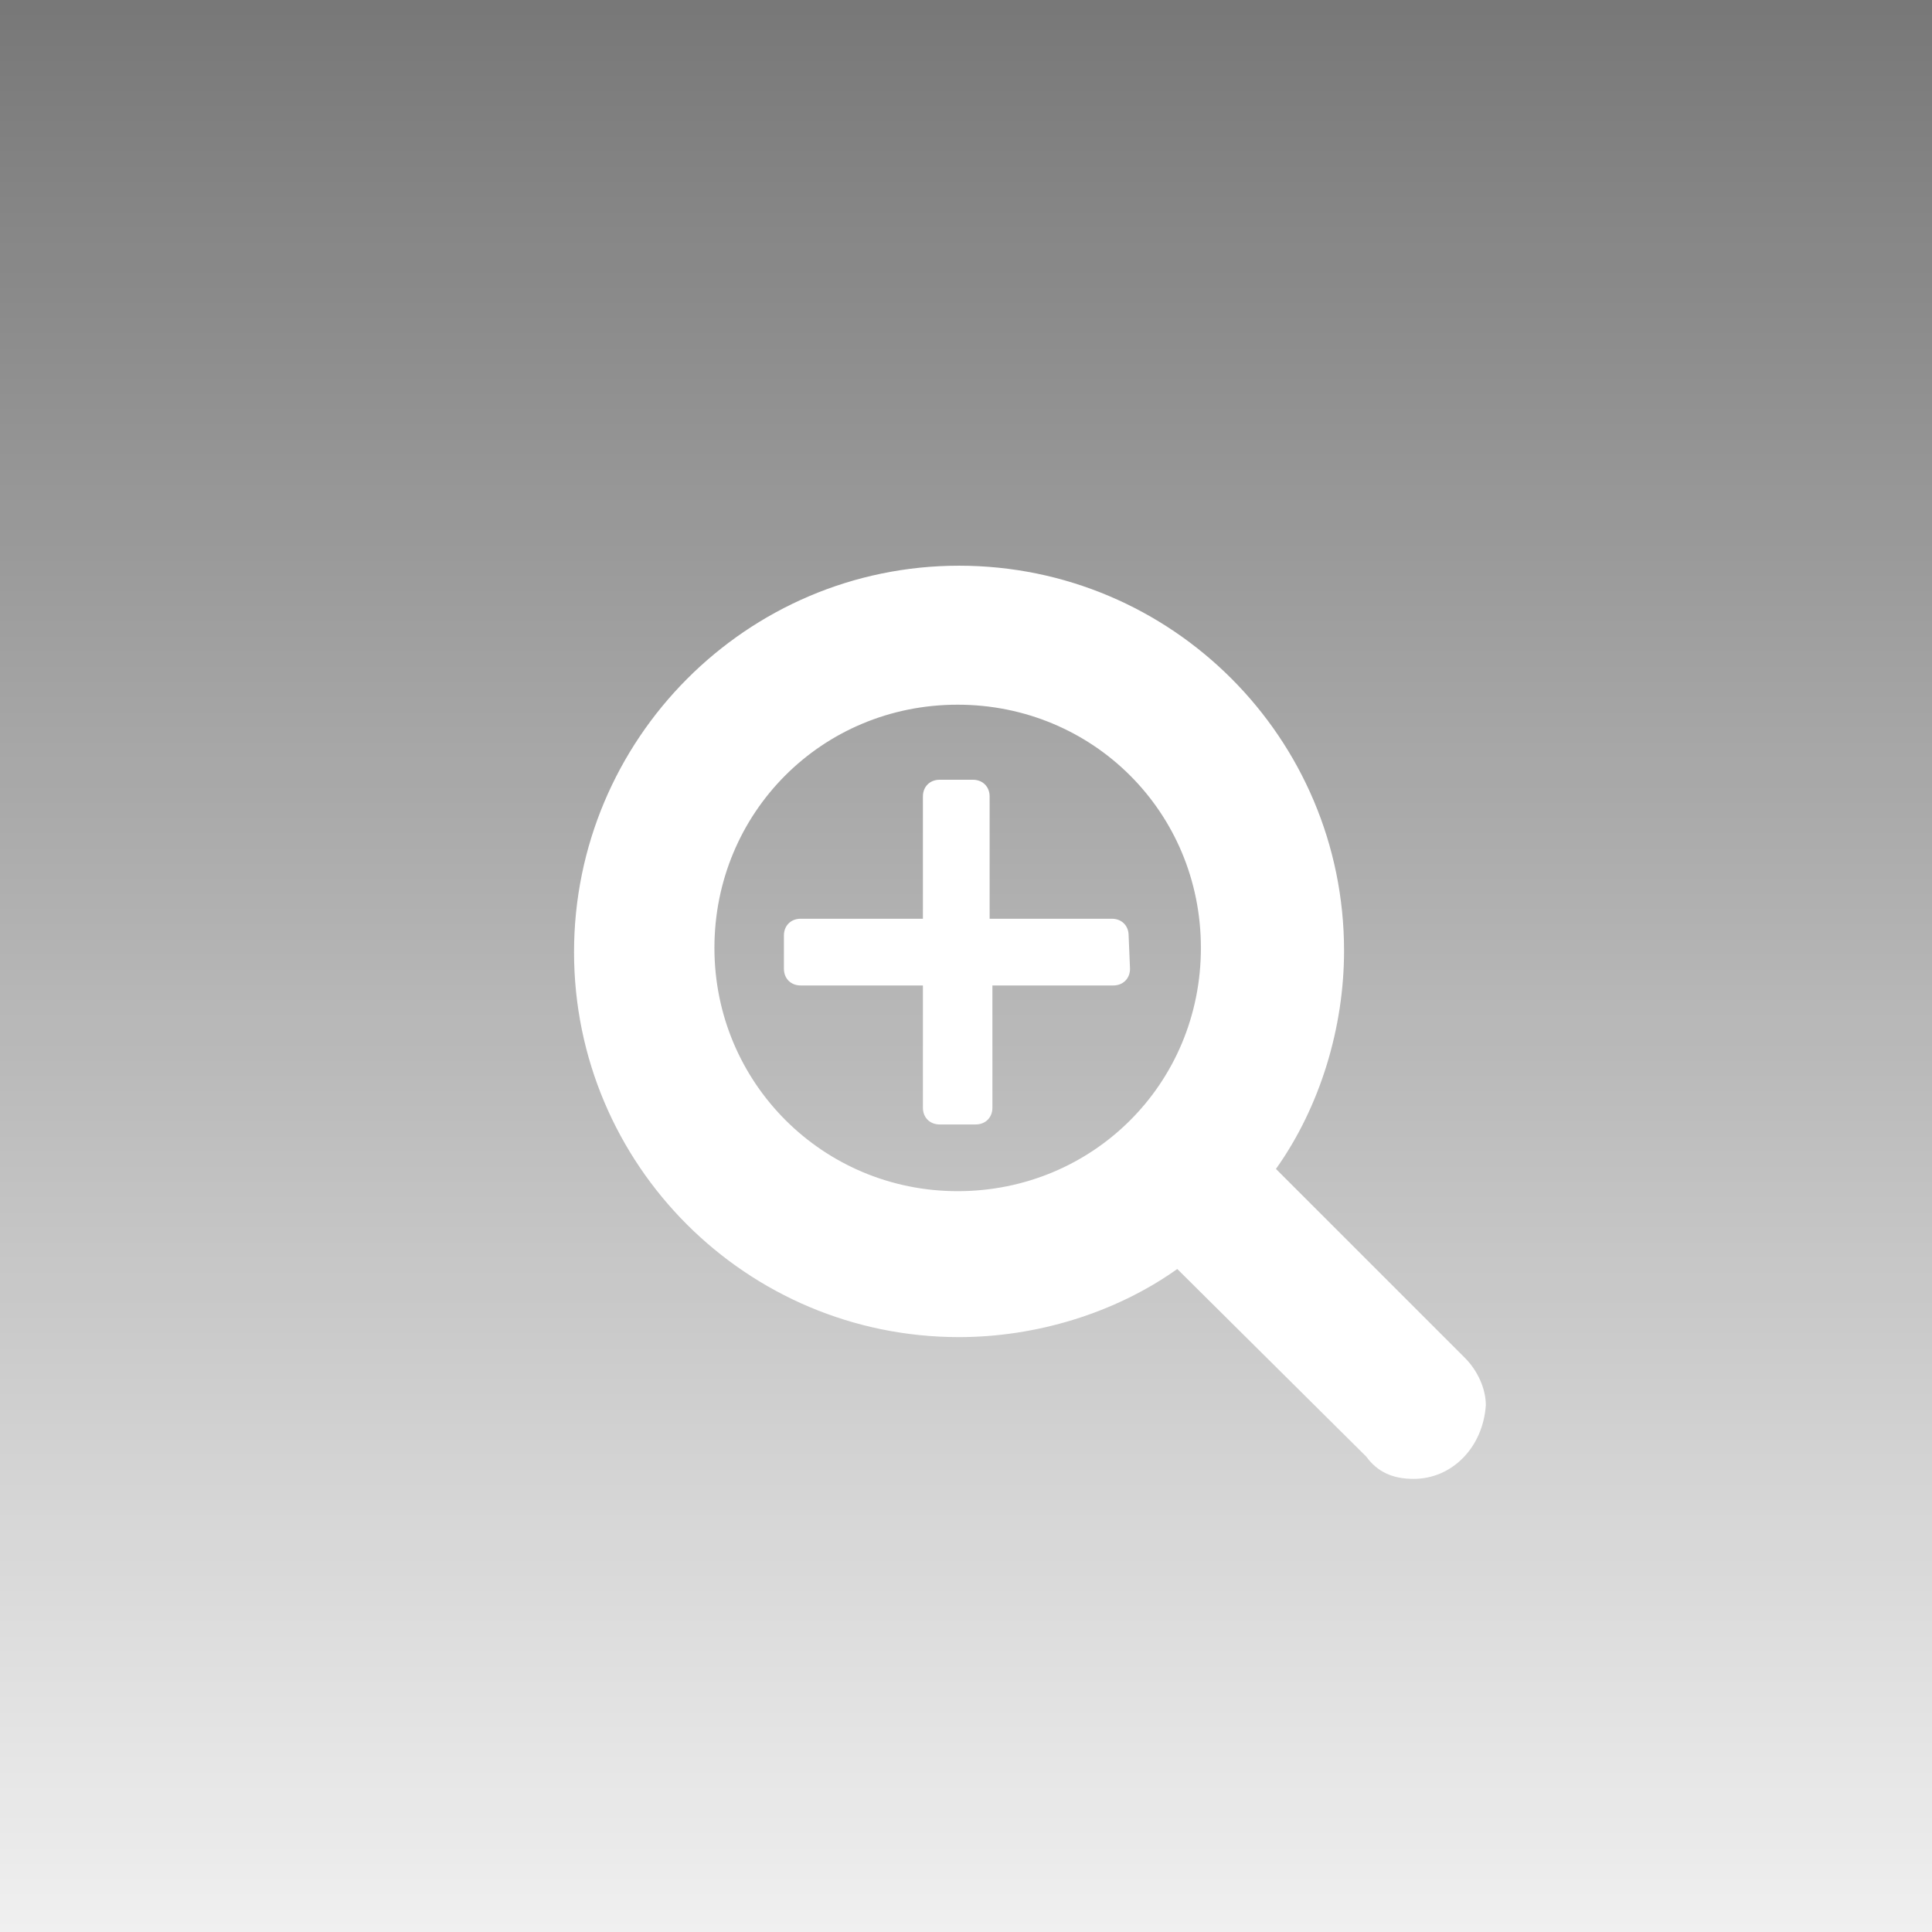
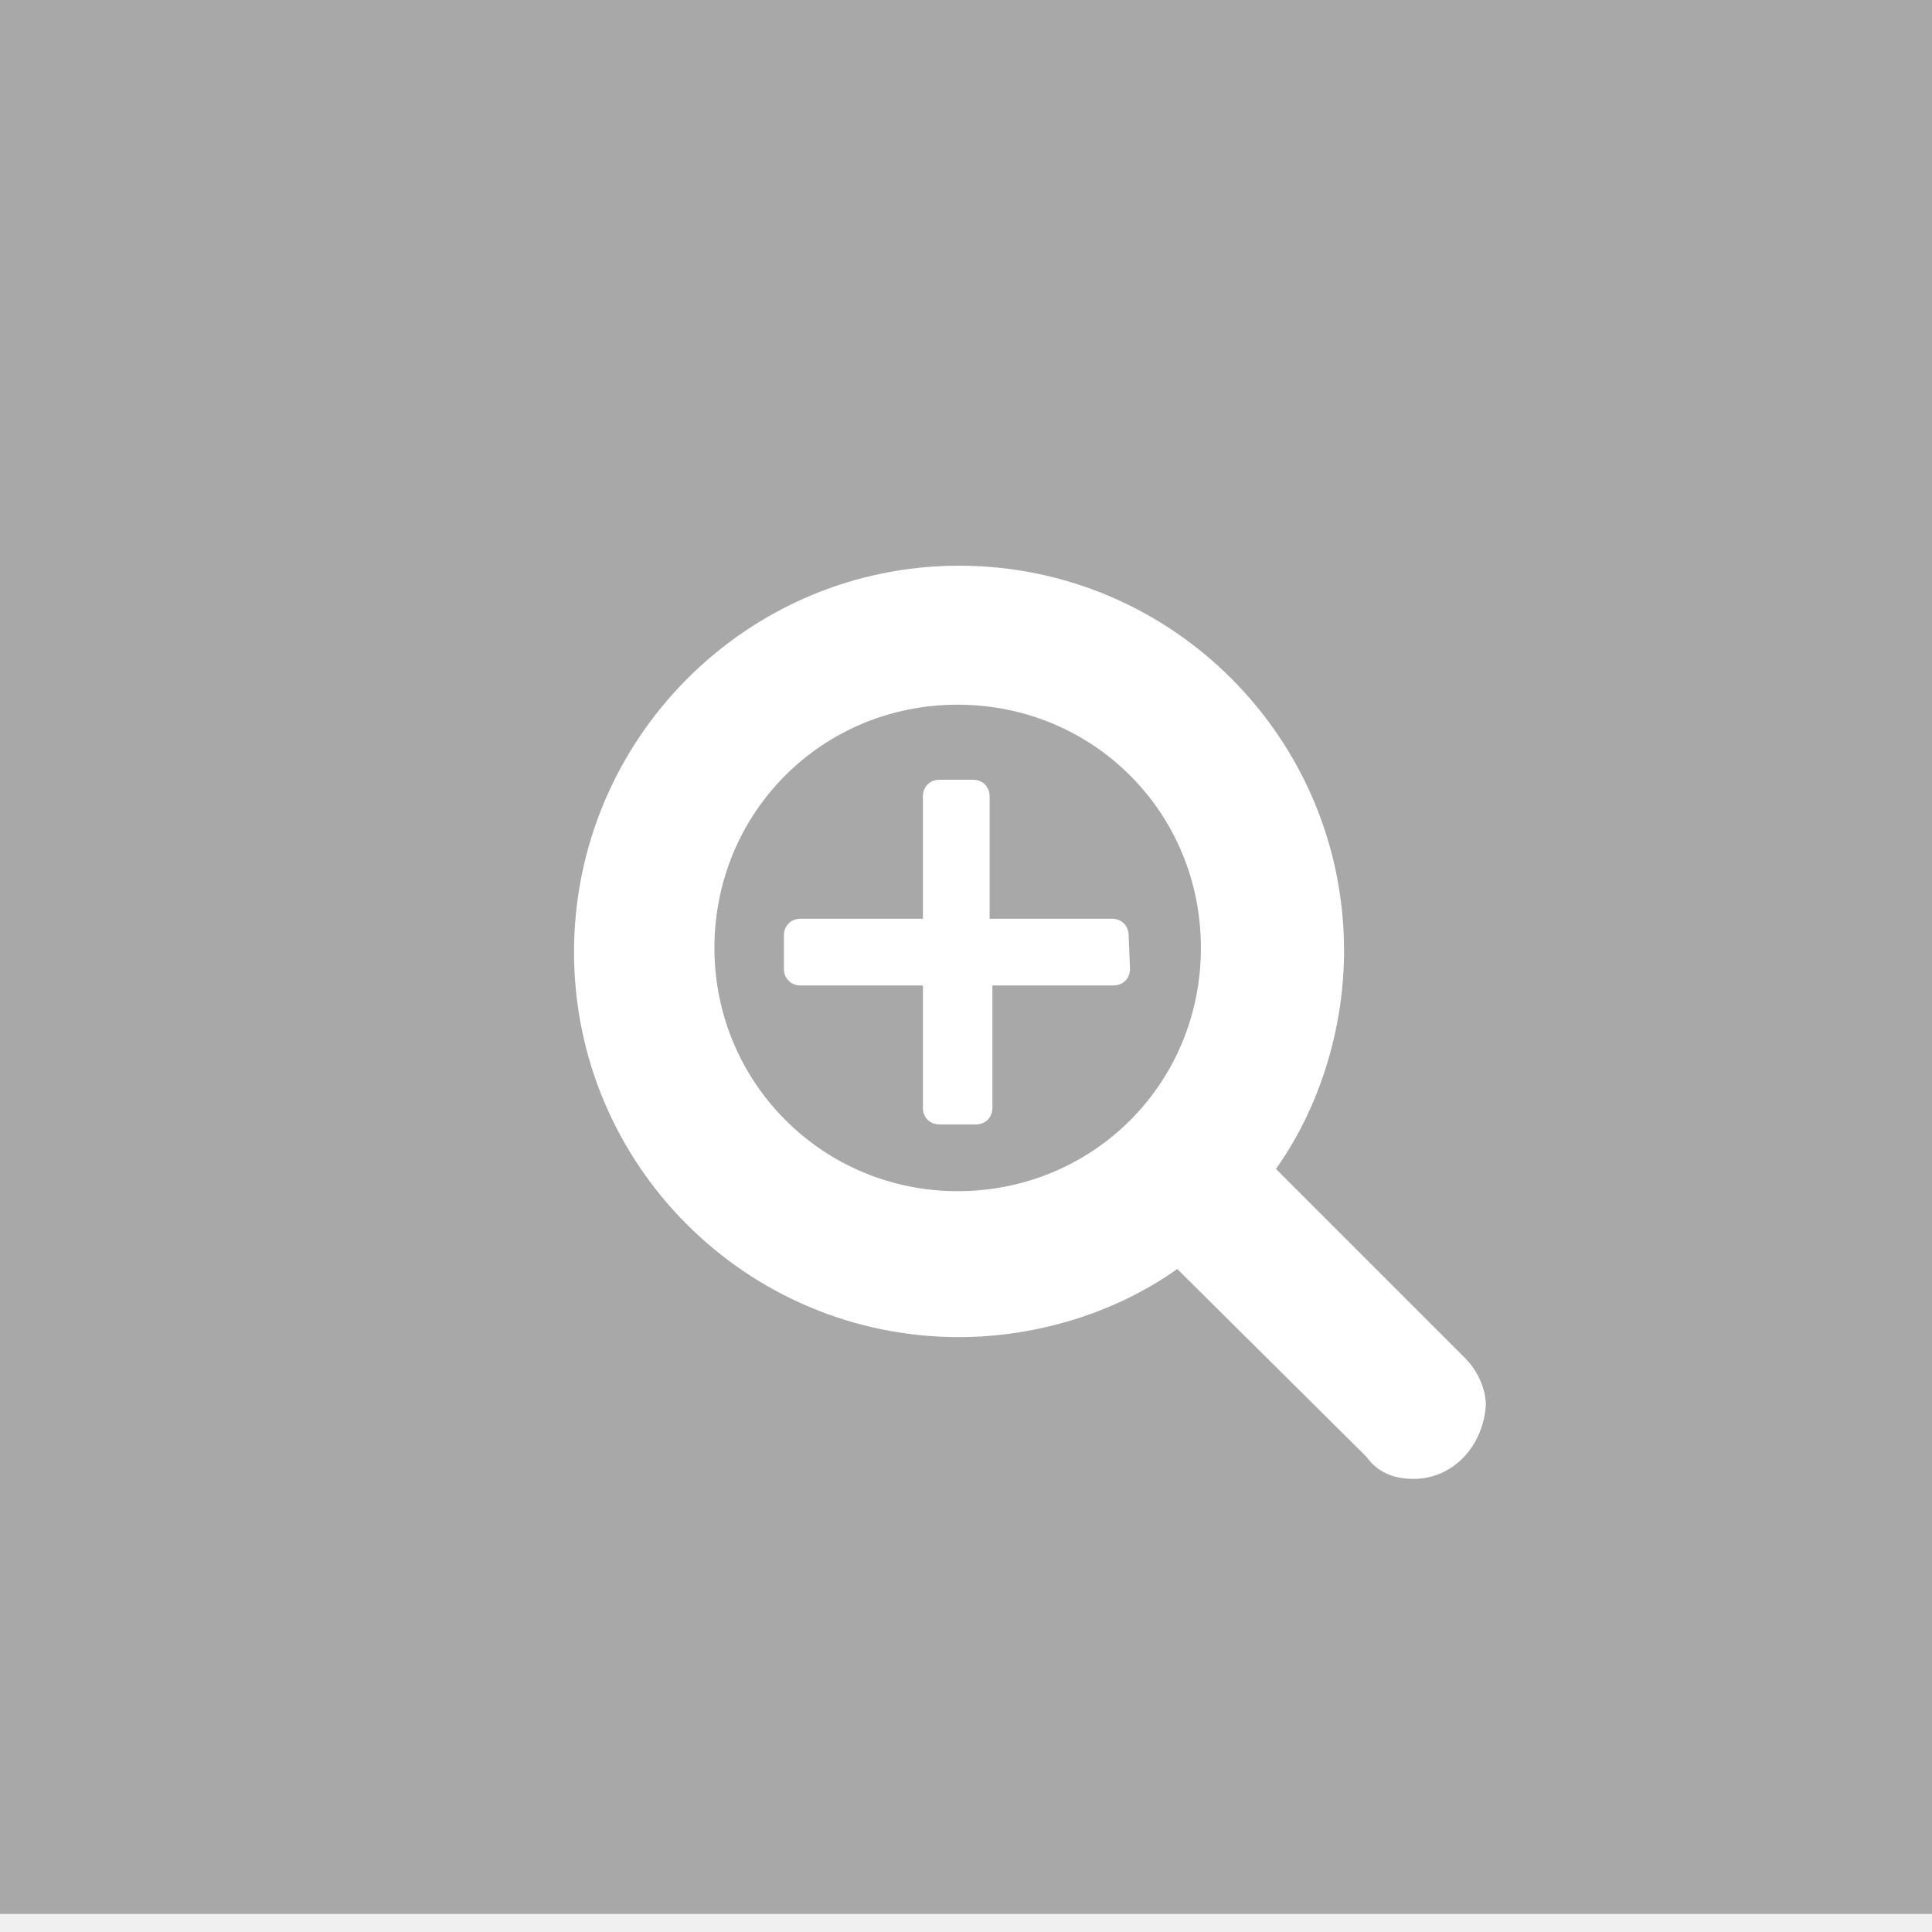
<svg xmlns="http://www.w3.org/2000/svg" version="1.1" id="Слой_1" x="0px" y="0px" viewBox="0 0 139 139" style="enable-background:new 0 0 139 139;" xml:space="preserve">
  <style type="text/css">
- 	.st0{fill:url(#SVGID_1_);enable-background:new    ;}
+ 	.st0{opacity:0.3;}
	.st1{fill:#FFFFFF;}
</style>
-   <linearGradient id="SVGID_1_" gradientUnits="userSpaceOnUse" x1="69.5" y1="139" x2="69.5" y2="-9.094947e-13">
-     <stop offset="0" style="stop-color:#000000;stop-opacity:0" />
-     <stop offset="1" style="stop-color:#000000;stop-opacity:0.5" />
-   </linearGradient>
-   <rect class="st0" width="139" height="139" />
+   <rect y="-1.3" class="st0" width="139" height="139" />
  <g>
    <path class="st1" d="M101.7,106.4c-1.5,0-2.6-0.5-3.4-1.6L84.7,91.3c-4.5,3.2-10.2,4.9-15.7,4.9c-15.3,0-27.7-12.4-27.7-27.7   S53.7,40.7,69,40.7s27.7,12.4,27.7,27.7c0,5.5-1.7,11.2-4.9,15.7l13.6,13.6c0.9,0.9,1.5,2.2,1.5,3.4   C106.7,104.1,104.5,106.4,101.7,106.4z M68.9,50.7c-9.8,0-17.5,7.8-17.5,17.5s7.8,17.5,17.5,17.5S86.4,78,86.4,68.2   S78.6,50.7,68.9,50.7z M81.3,69.7c0,0.7-0.5,1.2-1.2,1.2h-8.7v8.8c0,0.7-0.5,1.2-1.2,1.2h-2.6c-0.7,0-1.2-0.5-1.2-1.2v-8.8h-8.8   c-0.7,0-1.2-0.5-1.2-1.2v-2.4c0-0.7,0.5-1.2,1.2-1.2h8.8v-8.8c0-0.7,0.5-1.2,1.2-1.2H70c0.7,0,1.2,0.5,1.2,1.2v8.8H80   c0.7,0,1.2,0.5,1.2,1.2L81.3,69.7L81.3,69.7z" />
  </g>
</svg>
